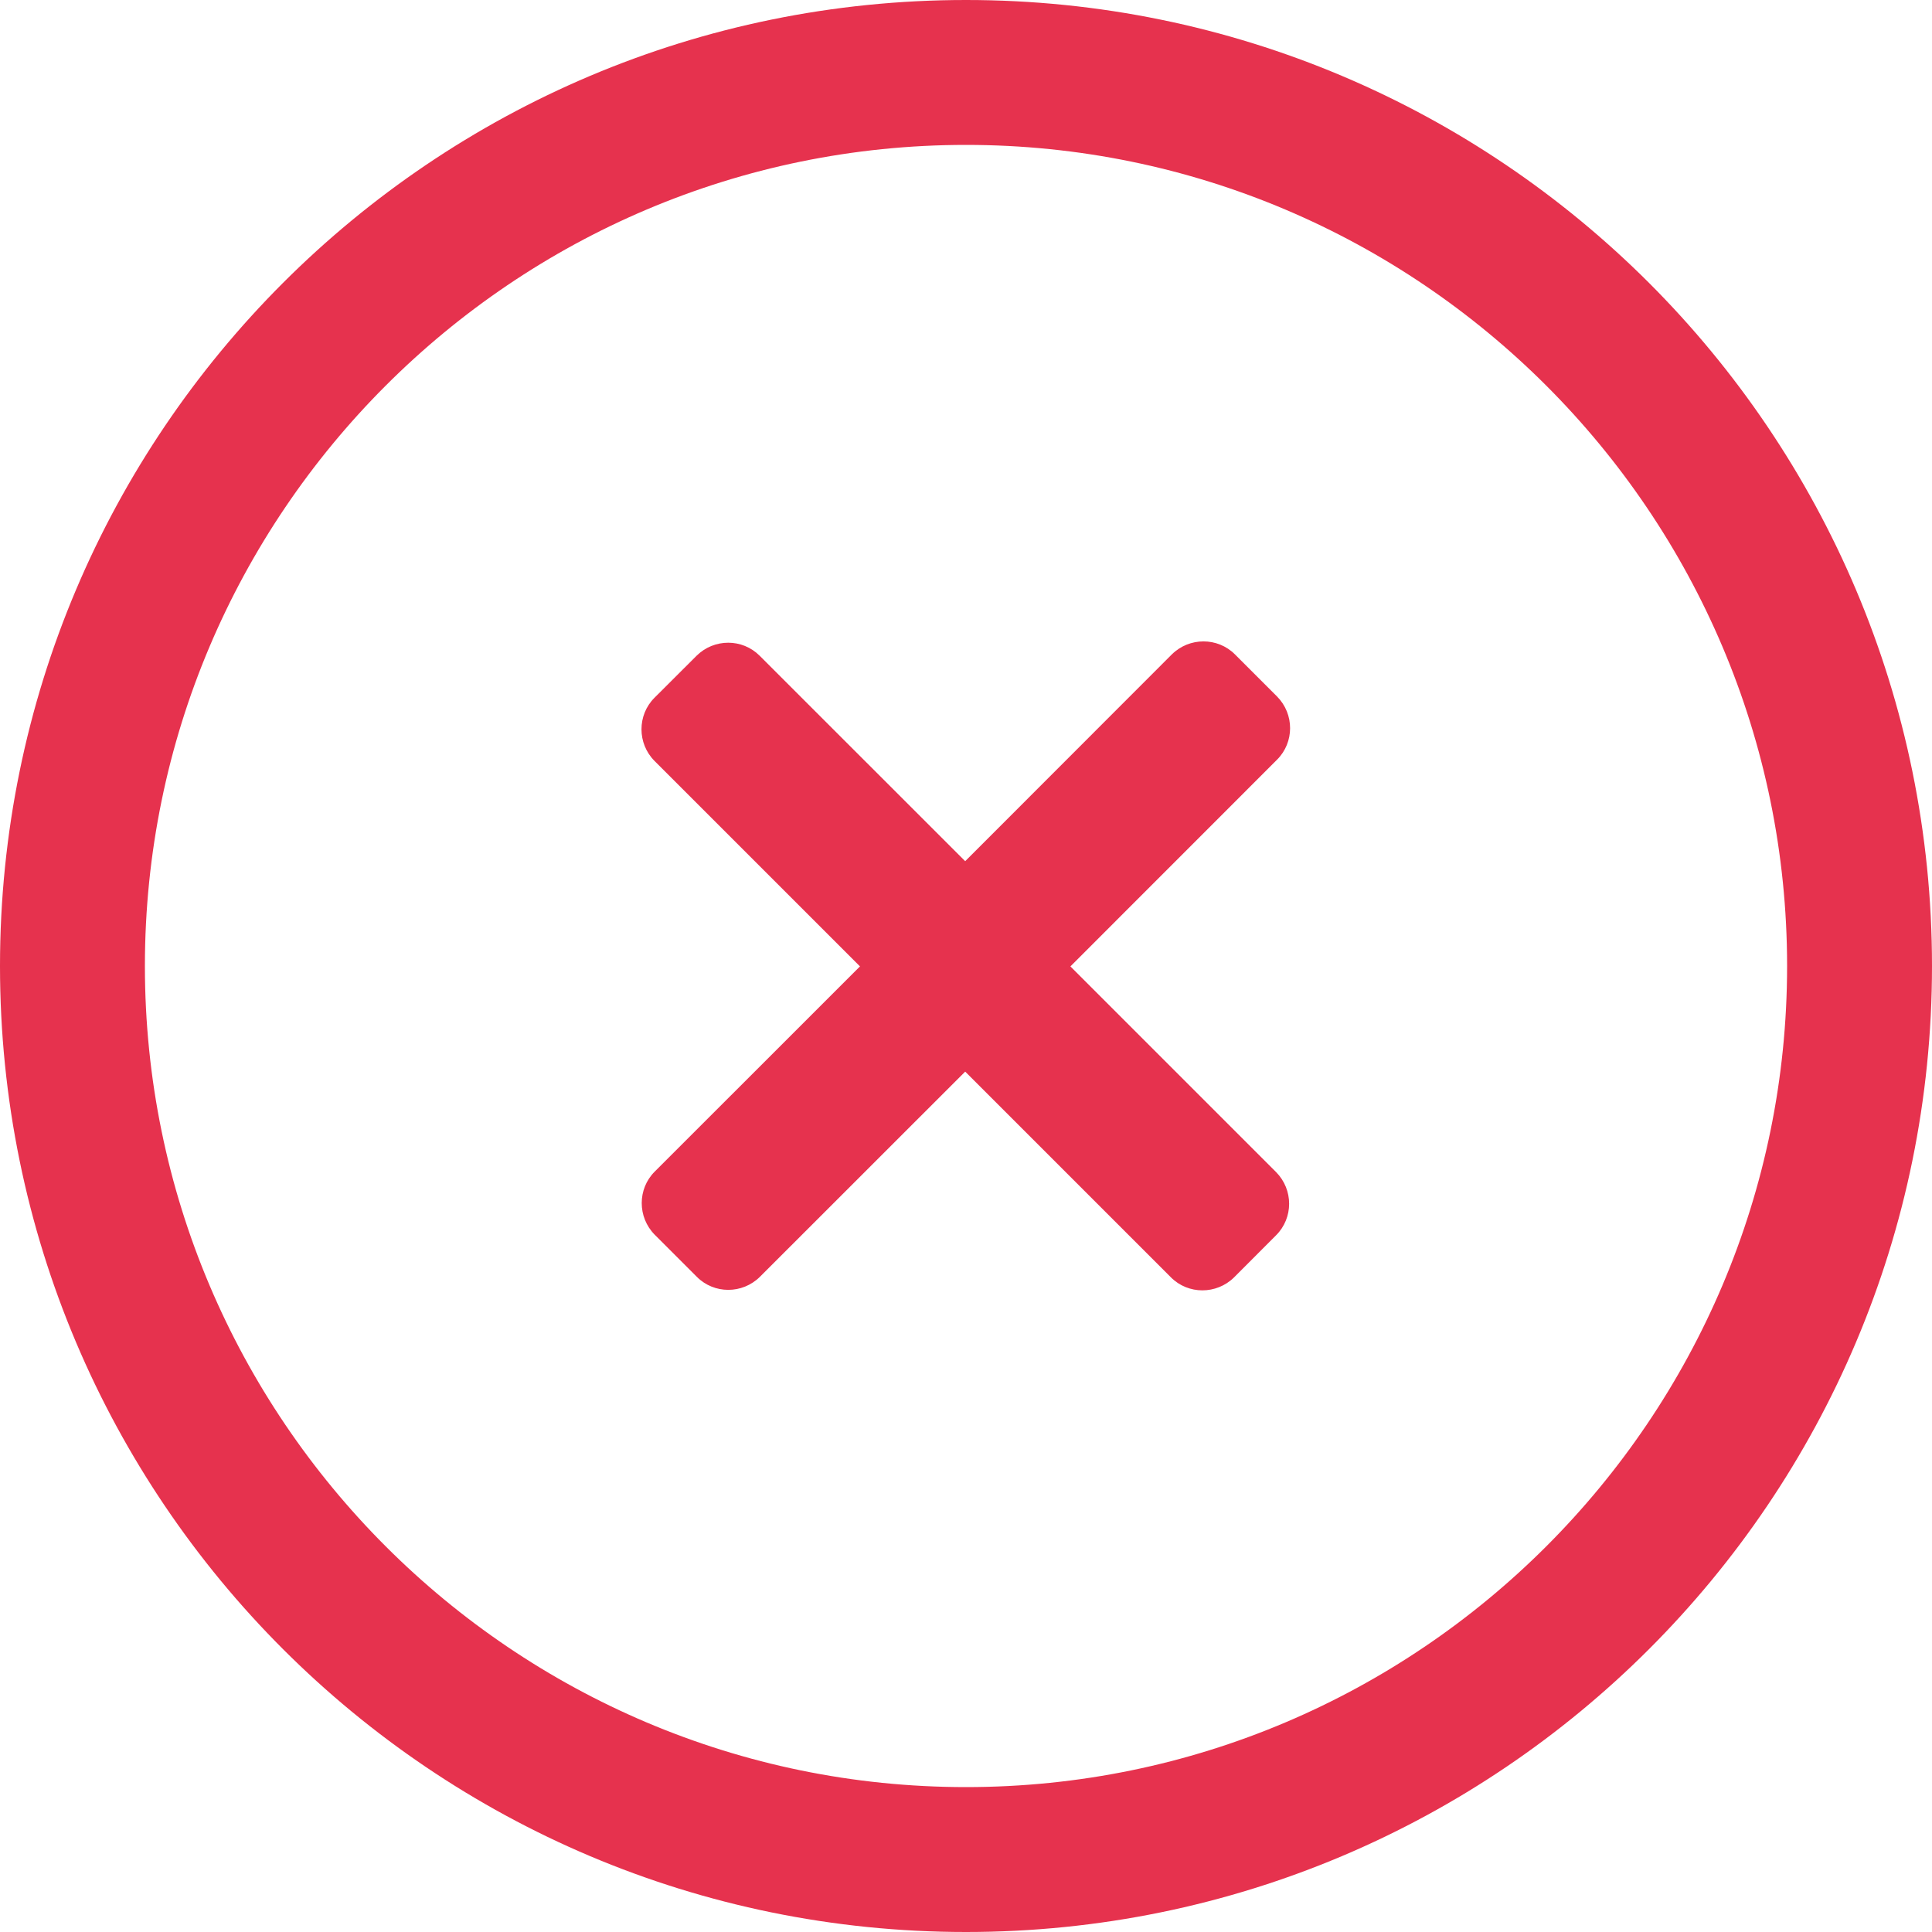
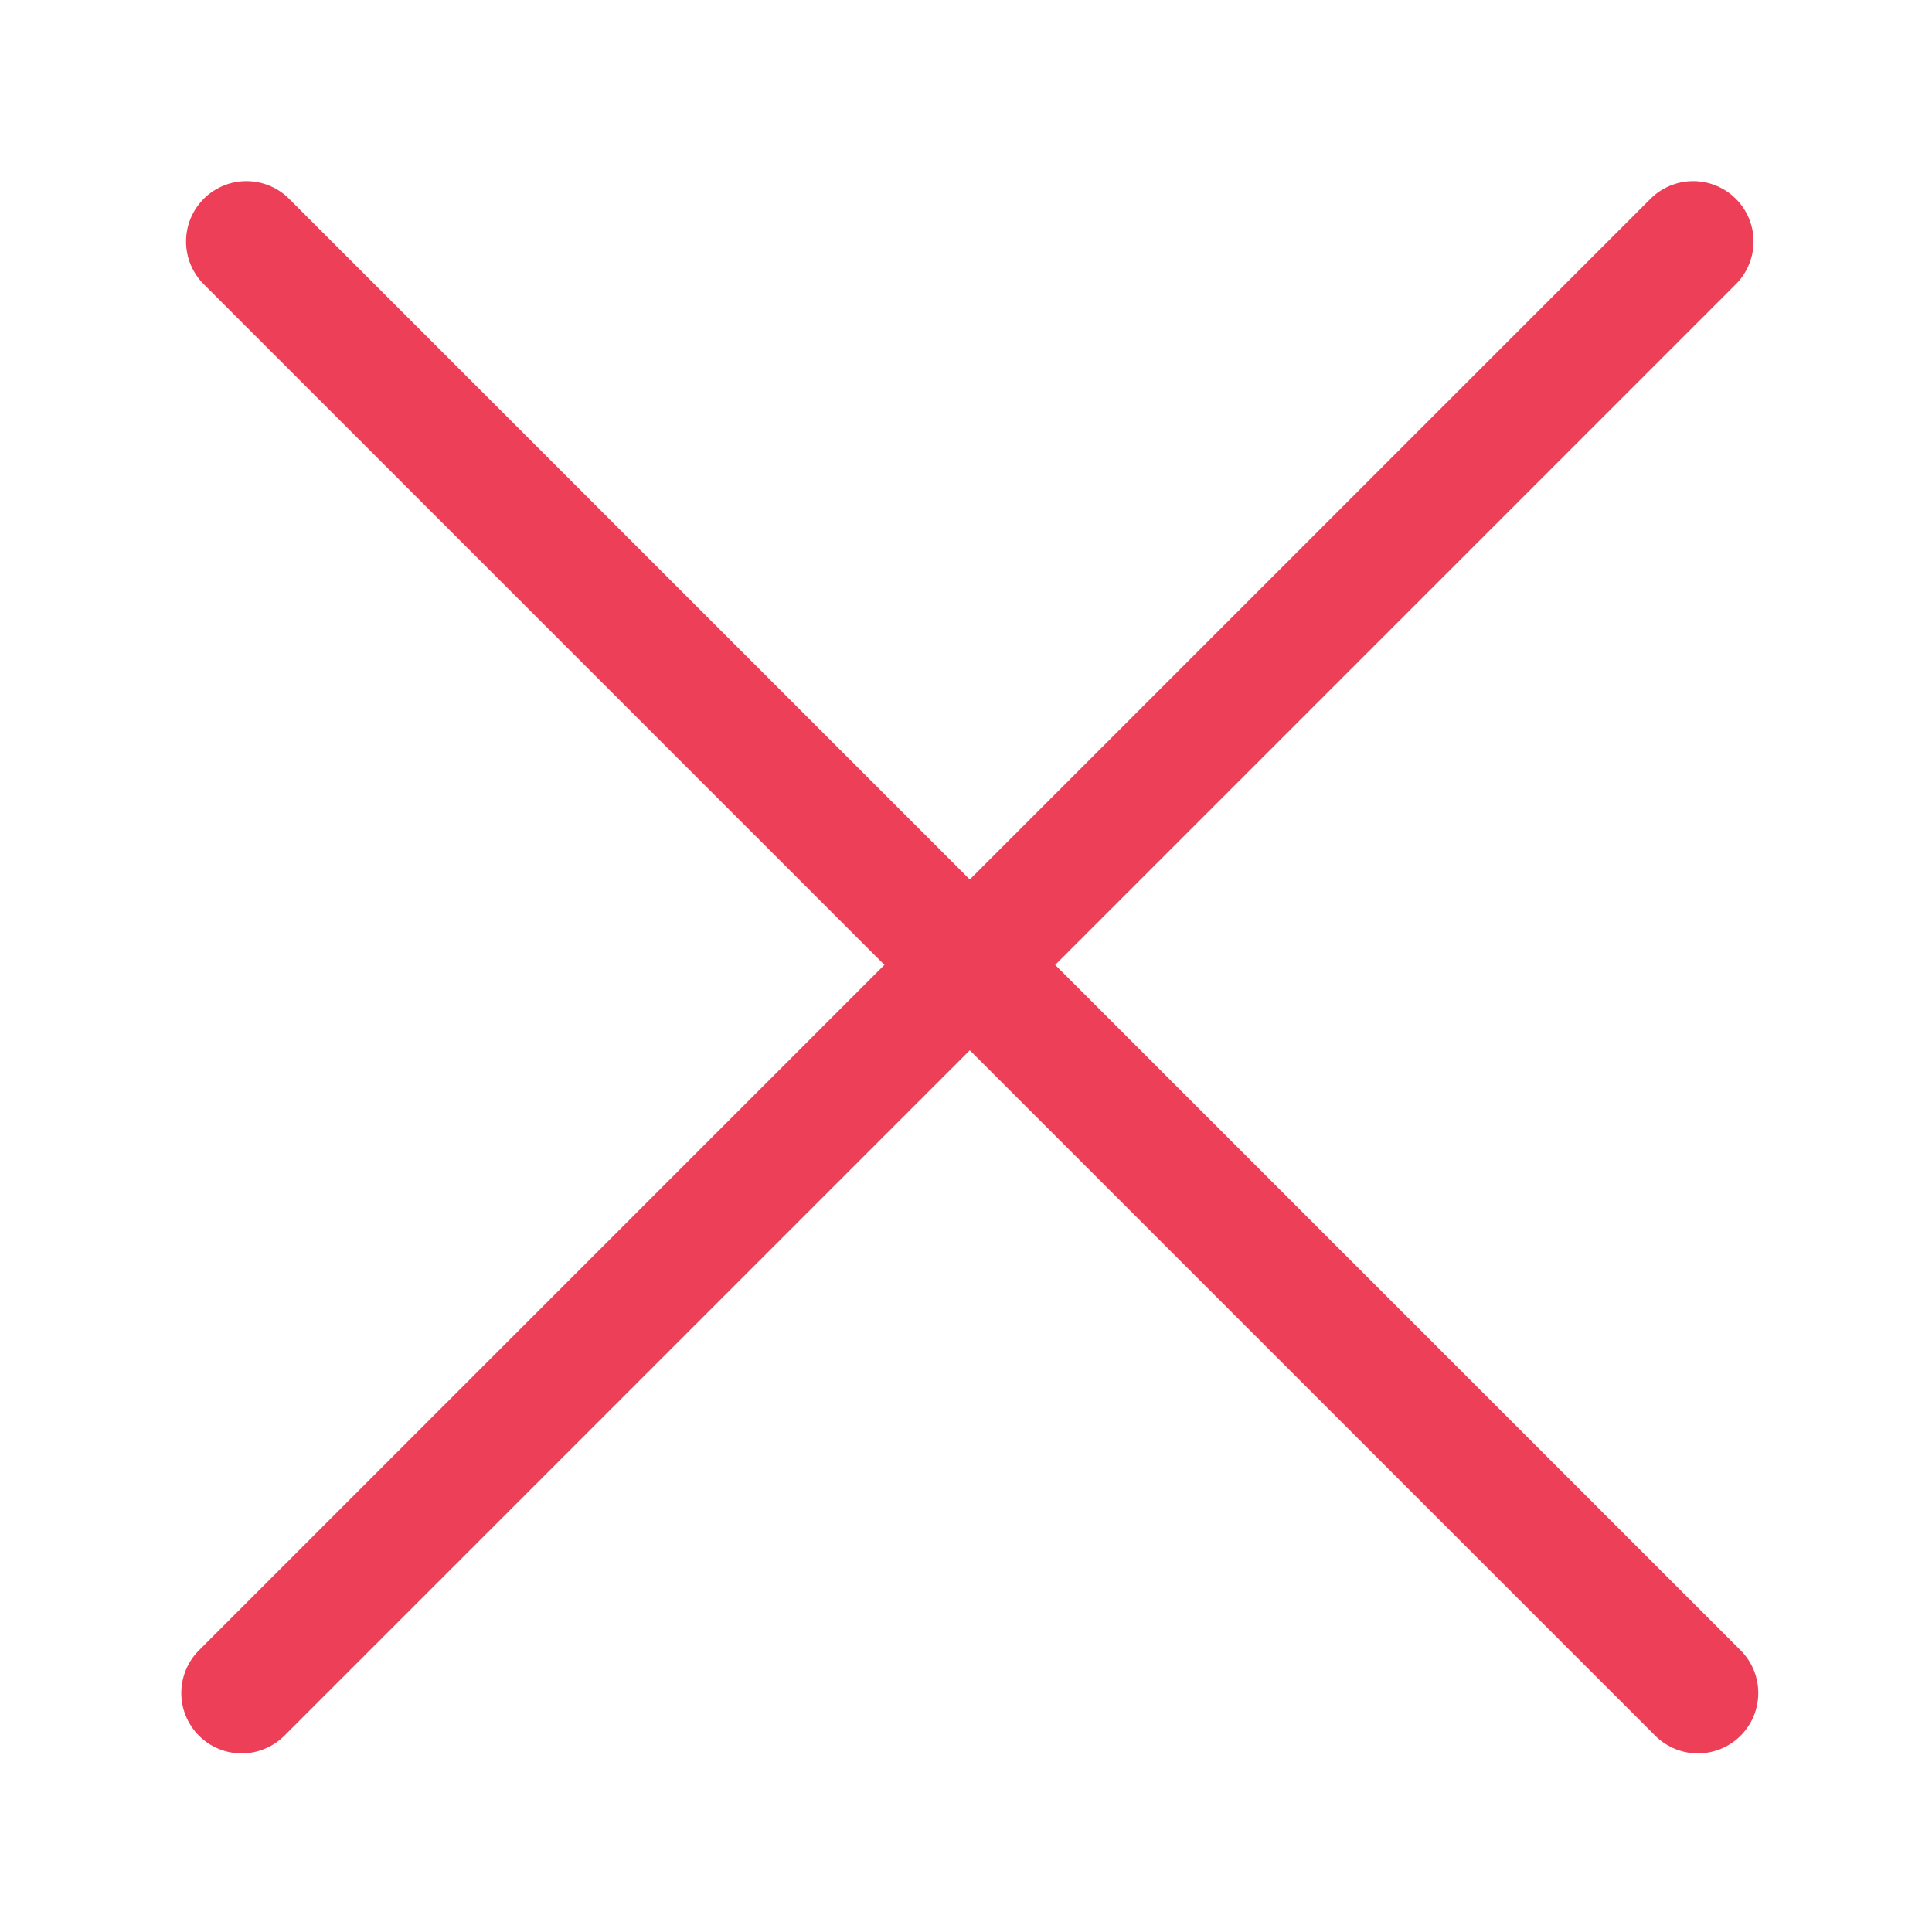
<svg xmlns="http://www.w3.org/2000/svg" width="24" height="24" viewBox="0 0 24 24" fill="none">
-   <path fill-rule="evenodd" clip-rule="evenodd" d="M12 22.2C6.376 22.2 1.8 17.624 1.8 12C1.8 6.376 6.376 1.8 12 1.8C17.624 1.8 22.2 6.376 22.2 12C22.2 17.624 17.624 22.2 12 22.2ZM12 0C5.373 0 0 5.373 0 12C0 18.628 5.373 24 12 24C18.628 24 24 18.628 24 12C24 5.373 18.628 0 12 0Z" fill="#E6324E" />
-   <path fill-rule="evenodd" clip-rule="evenodd" d="M15.864 8.652L15.341 8.129C15.126 7.914 14.775 7.914 14.557 8.129L11.99 10.698L9.437 8.146C9.222 7.93 8.871 7.93 8.653 8.146L8.13 8.668C7.915 8.883 7.915 9.235 8.13 9.452L10.683 12.005L8.133 14.554C7.918 14.769 7.918 15.12 8.133 15.338L8.656 15.861C8.871 16.077 9.222 16.077 9.44 15.861L11.99 13.312L14.546 15.868C14.76 16.083 15.112 16.083 15.33 15.868L15.852 15.345C16.068 15.129 16.068 14.779 15.852 14.56L13.297 12.005L15.864 9.437C16.08 9.221 16.08 8.871 15.864 8.652Z" fill="#E6324E" />
+   <line x1="3.061" y1="3" x2="21.092" y2="21.031" stroke="#EE3F58" stroke-width="1.5" stroke-linecap="round" stroke-linejoin="round" />
+   <line x1="0.75" y1="-0.75" x2="26.25" y2="-0.75" transform="matrix(-0.707107 0.707107 0.707107 0.707107 22.0938 3)" stroke="#EE3F58" stroke-width="1.5" stroke-linecap="round" stroke-linejoin="round" />
</svg>
